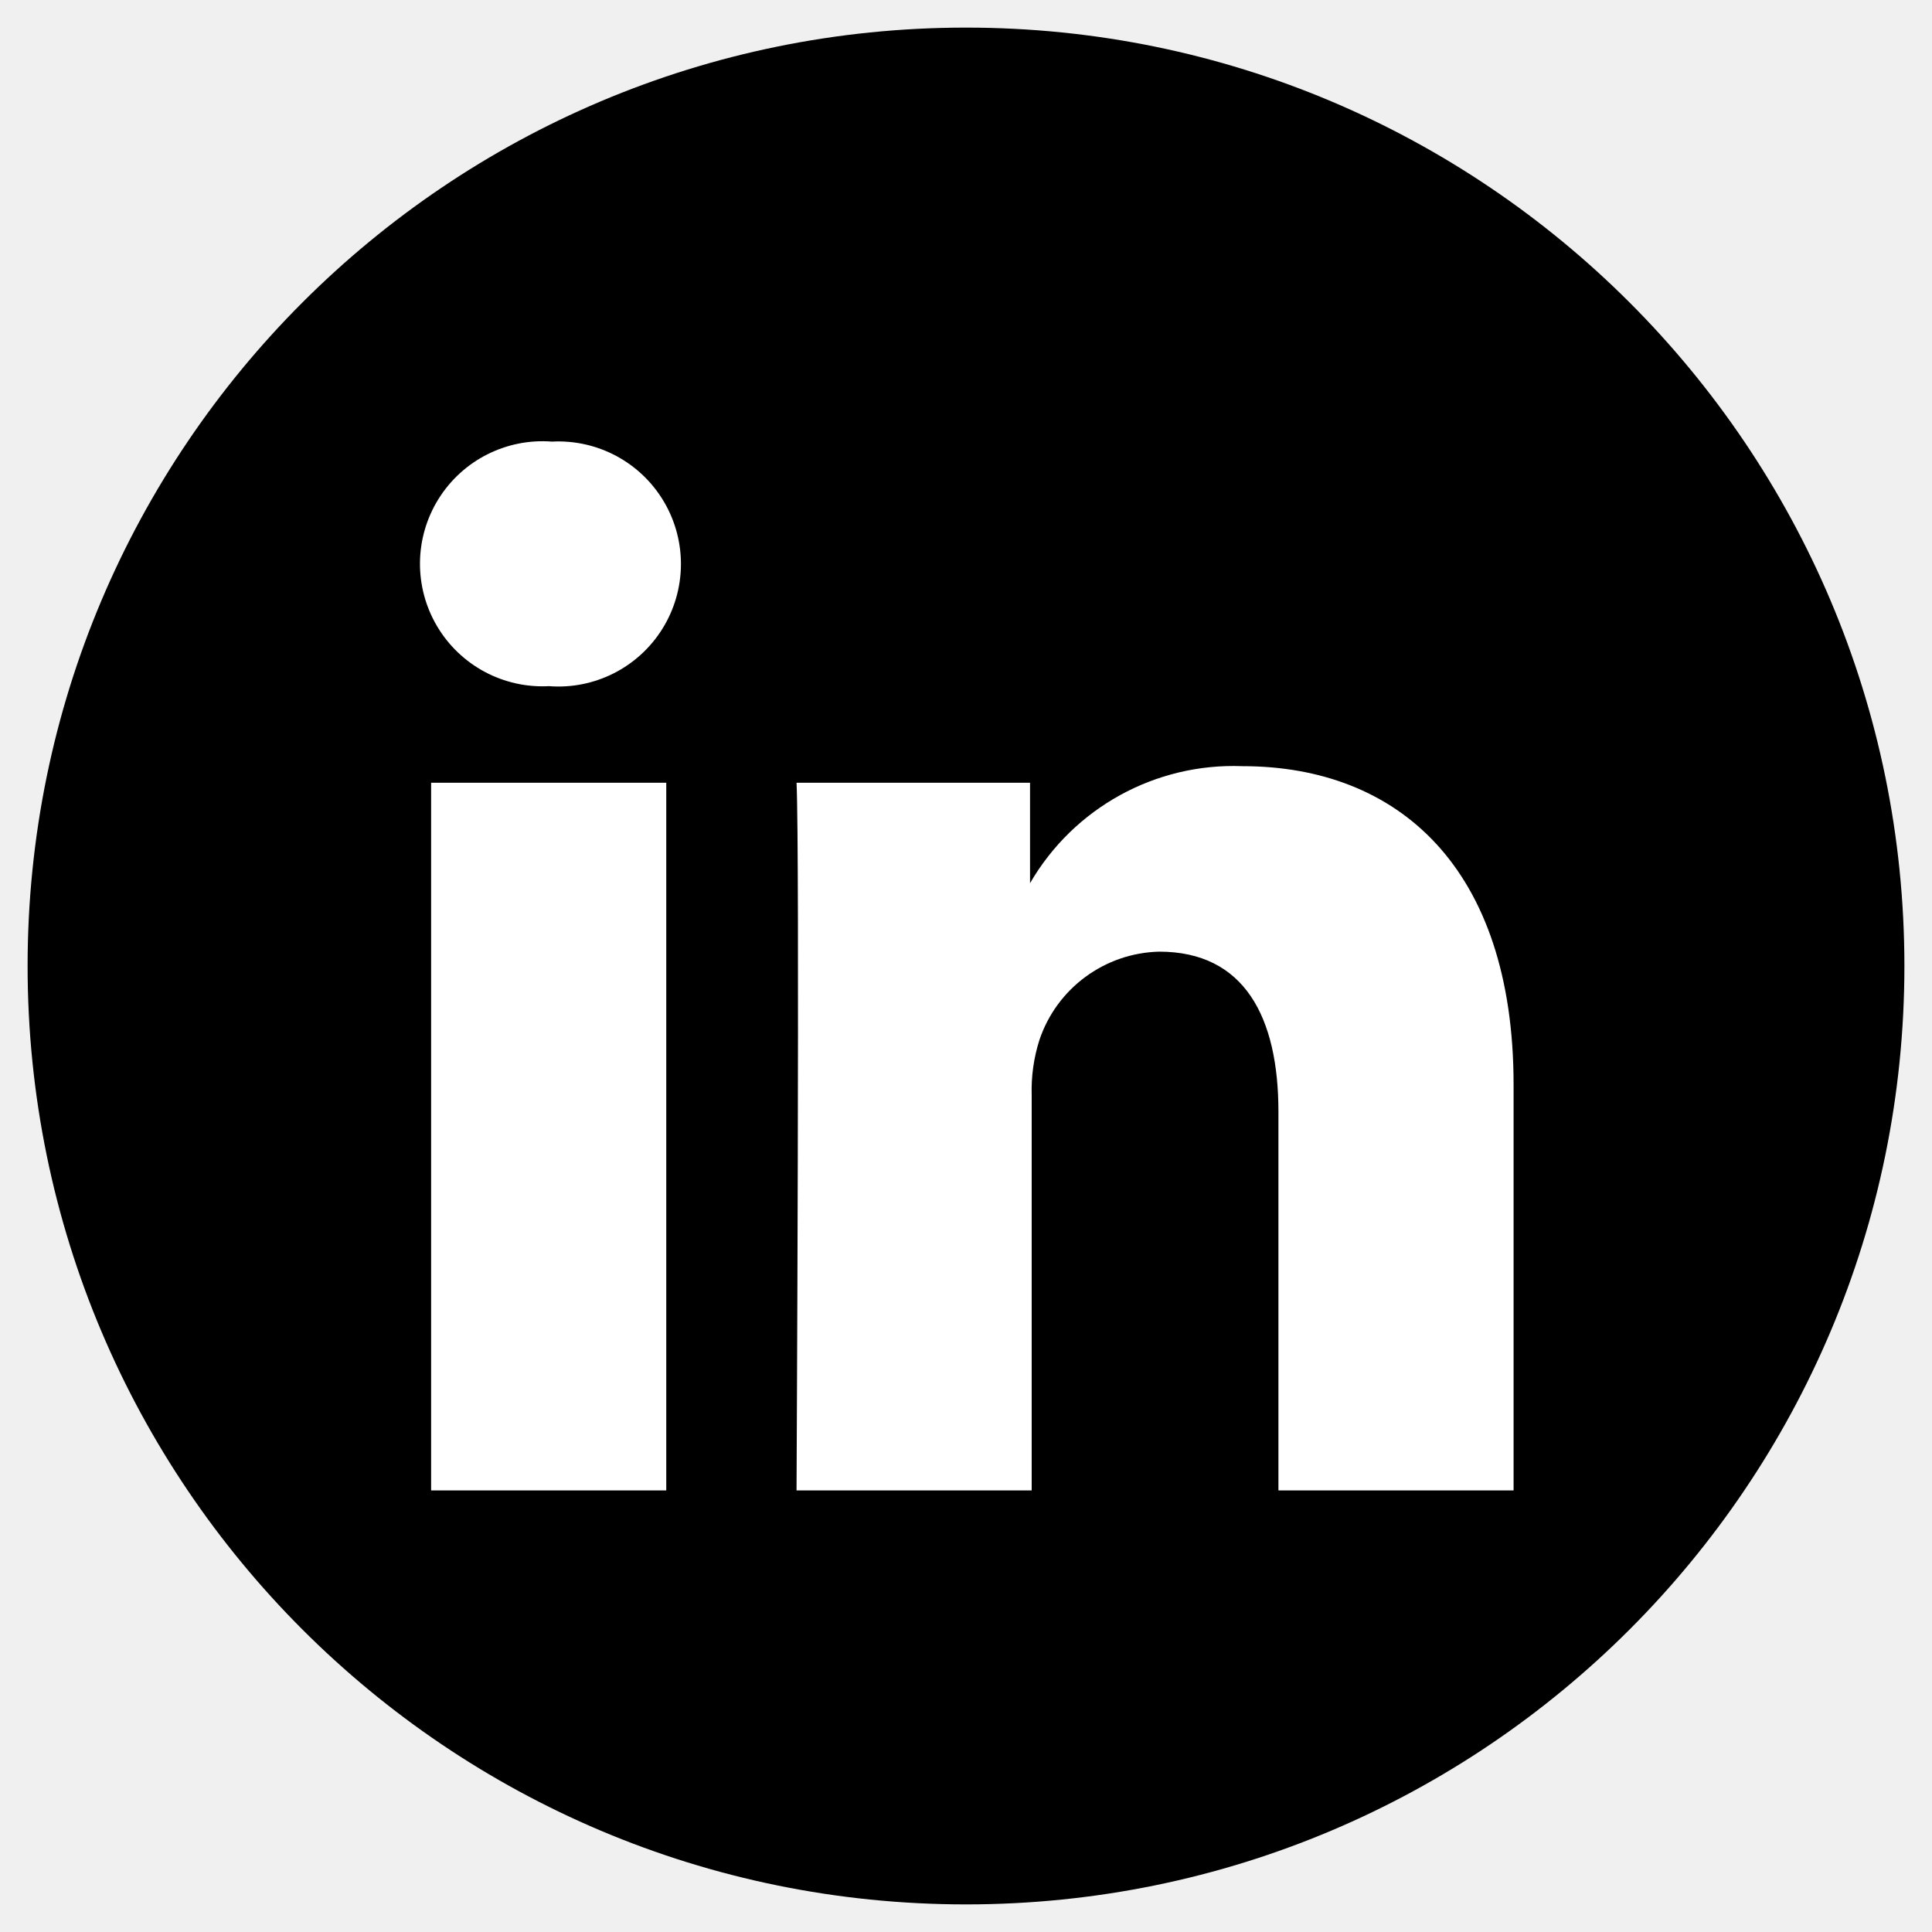
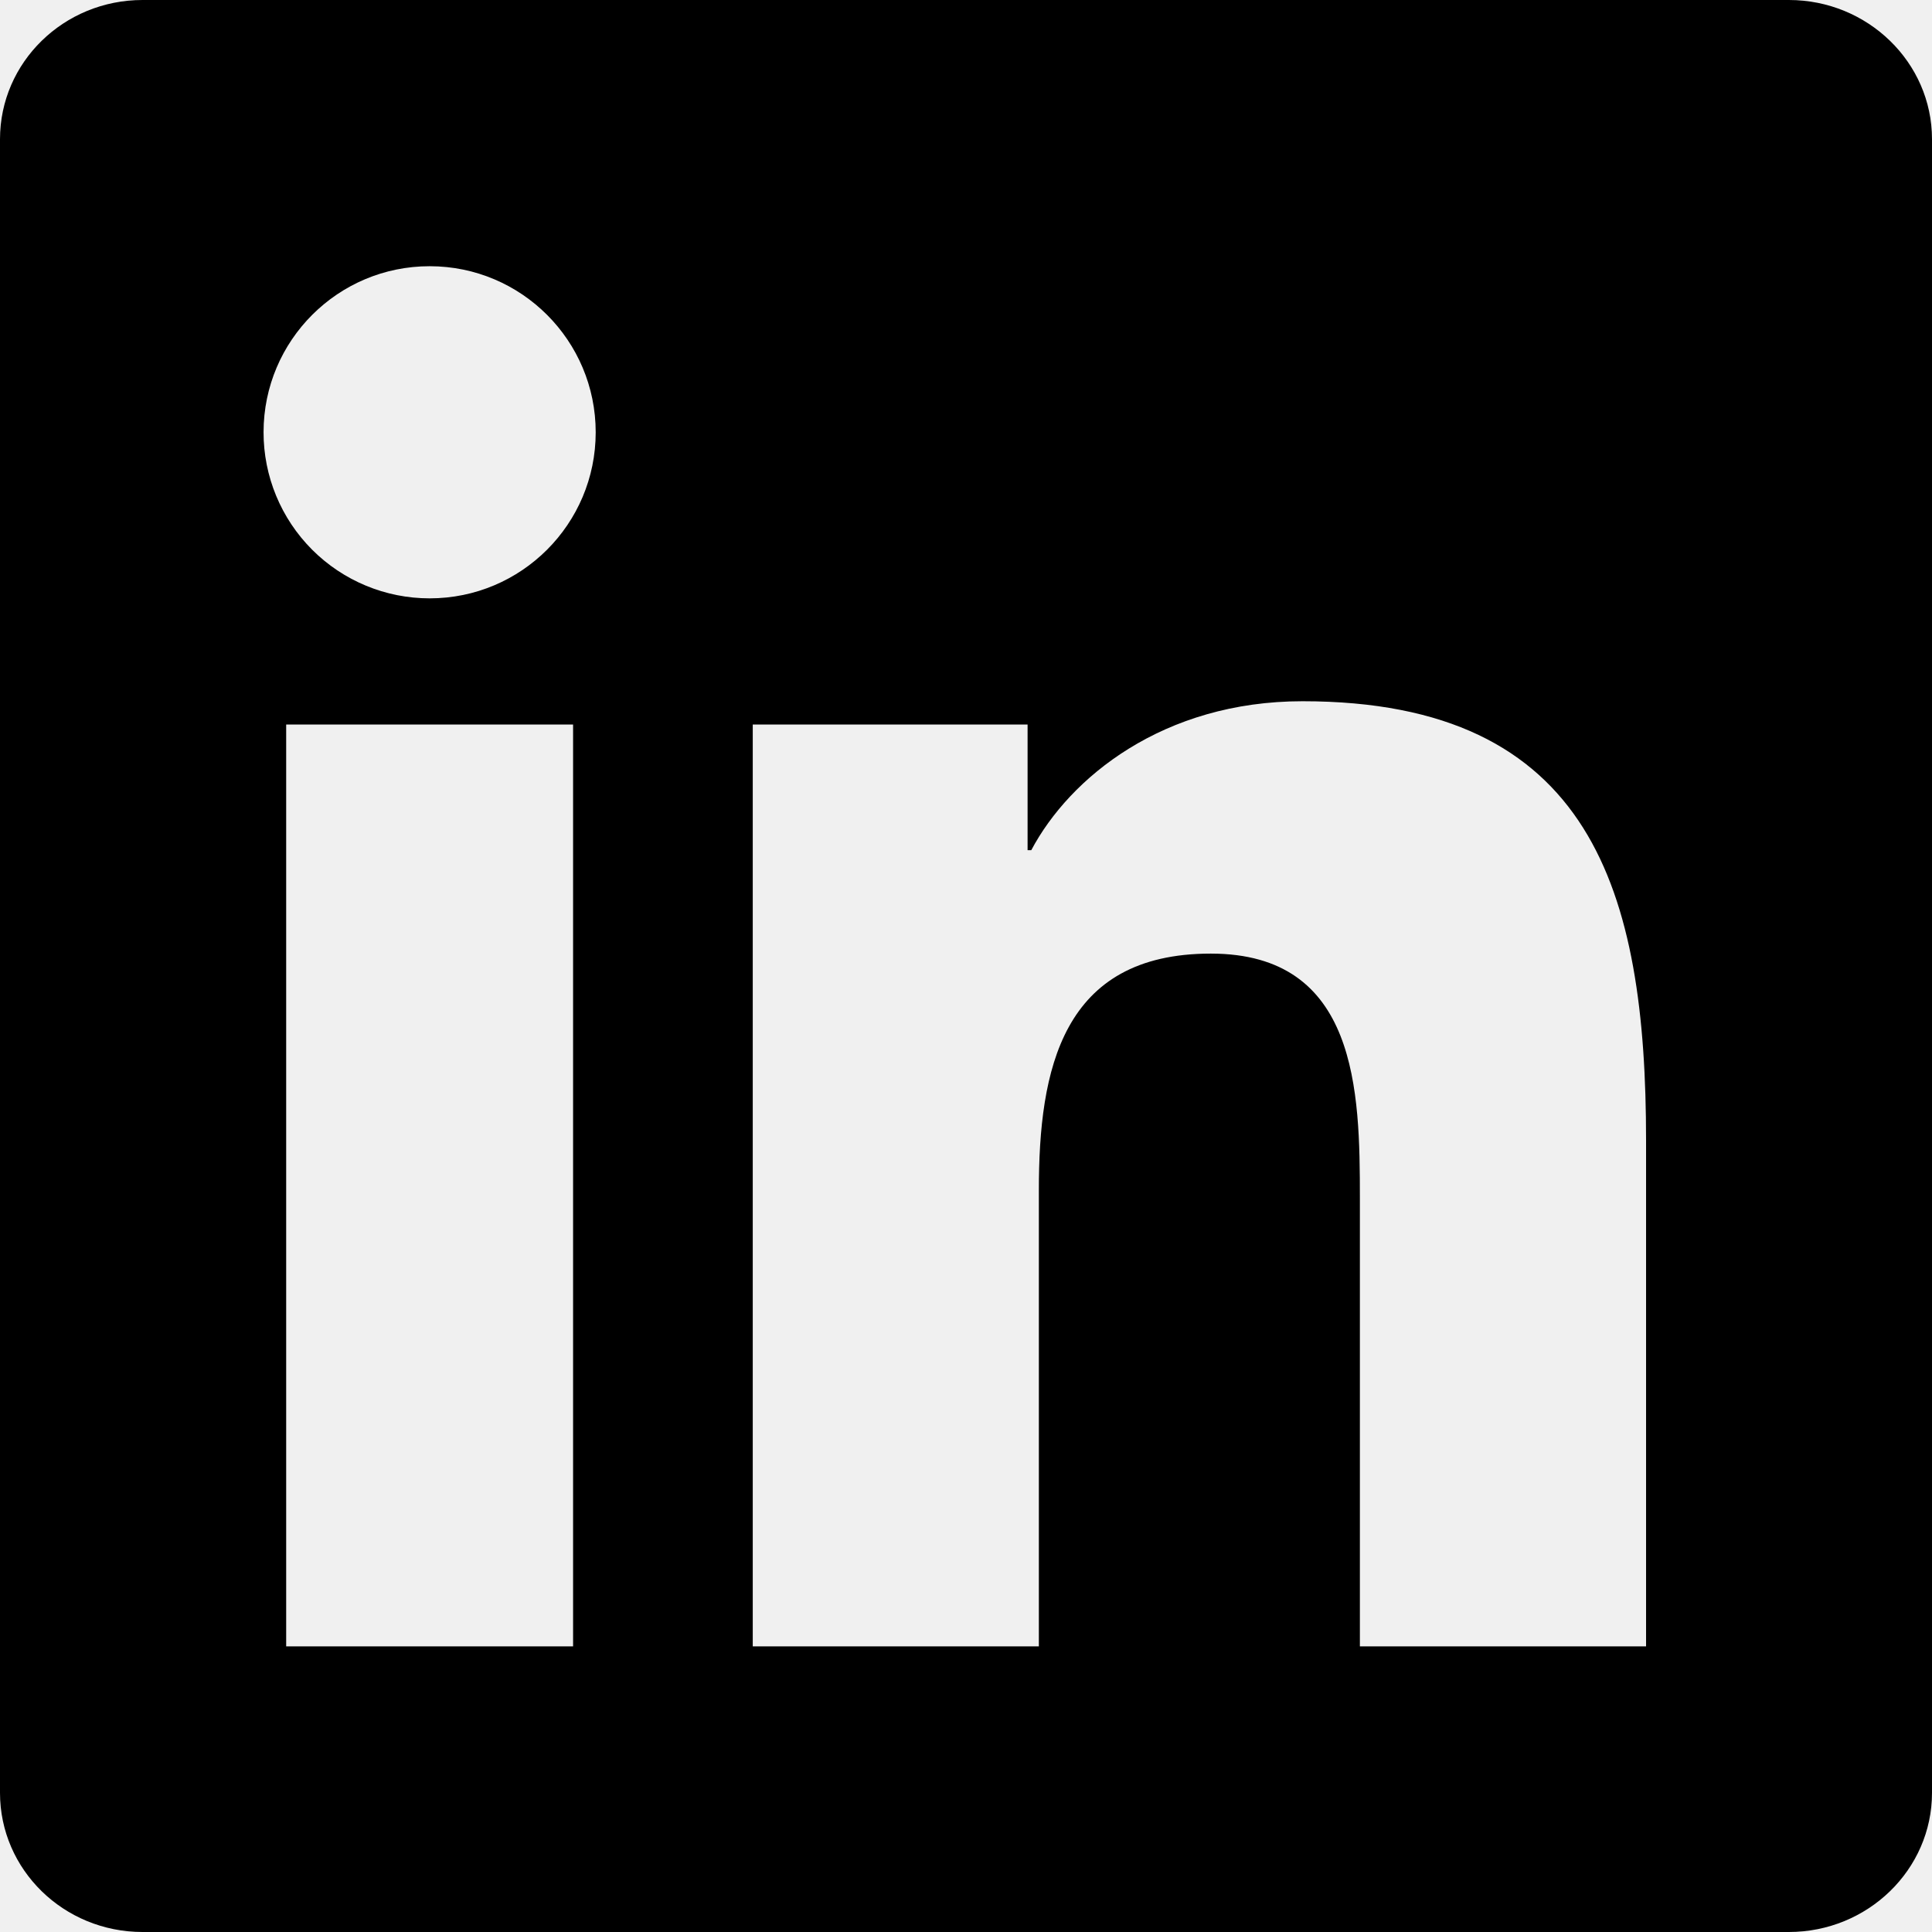
- <svg xmlns="http://www.w3.org/2000/svg" viewBox="0 0 35 35" role="img" aria-label="LinkedIn">
-   <circle fill="currentColor" cx="17.5" cy="17.5" r="17" />
-   <path fill="#fff" d="M12.07,27V14.18H7.81V27ZM9.94,12.43A2.22,2.22,0,1,0,10,8a2.22,2.22,0,1,0-.05,4.43ZM14.43,27h4.26V19.84a3,3,0,0,1,.14-1A2.35,2.35,0,0,1,21,17.24c1.54,0,2.16,1.18,2.16,2.9V27h4.26V19.65c0-3.94-2.1-5.77-4.91-5.77A4.26,4.26,0,0,0,18.66,16h0V14.18H14.43c.06,1.2,0,12.82,0,12.82Z" />
+ <svg xmlns="http://www.w3.org/2000/svg" viewBox="0 0 24 24" role="img" aria-label="LinkedIn">
+   <path fill="currentColor" d="M20.447 20.452h-3.554v-5.569c0-1.328-.027-3.037-1.852-3.037-1.853 0-2.136 1.445-2.136 2.939v5.667H9.351V9h3.414v1.561h.046c.477-.9 1.637-1.85 3.37-1.85 3.601 0 4.267 2.37 4.267 5.455v6.286zM5.337 7.433a2.062 2.062 0 01-2.063-2.065 2.063 2.063 0 112.063 2.065zm1.782 13.019H3.555V9h3.564v11.452zM22.225 0H1.771C.792 0 0 .774 0 1.729v20.542C0 23.227.792 24 1.771 24h20.451C23.2 24 24 23.227 24 22.271V1.729C24 .774 23.2 0 22.222 0h.003z" />
</svg>
